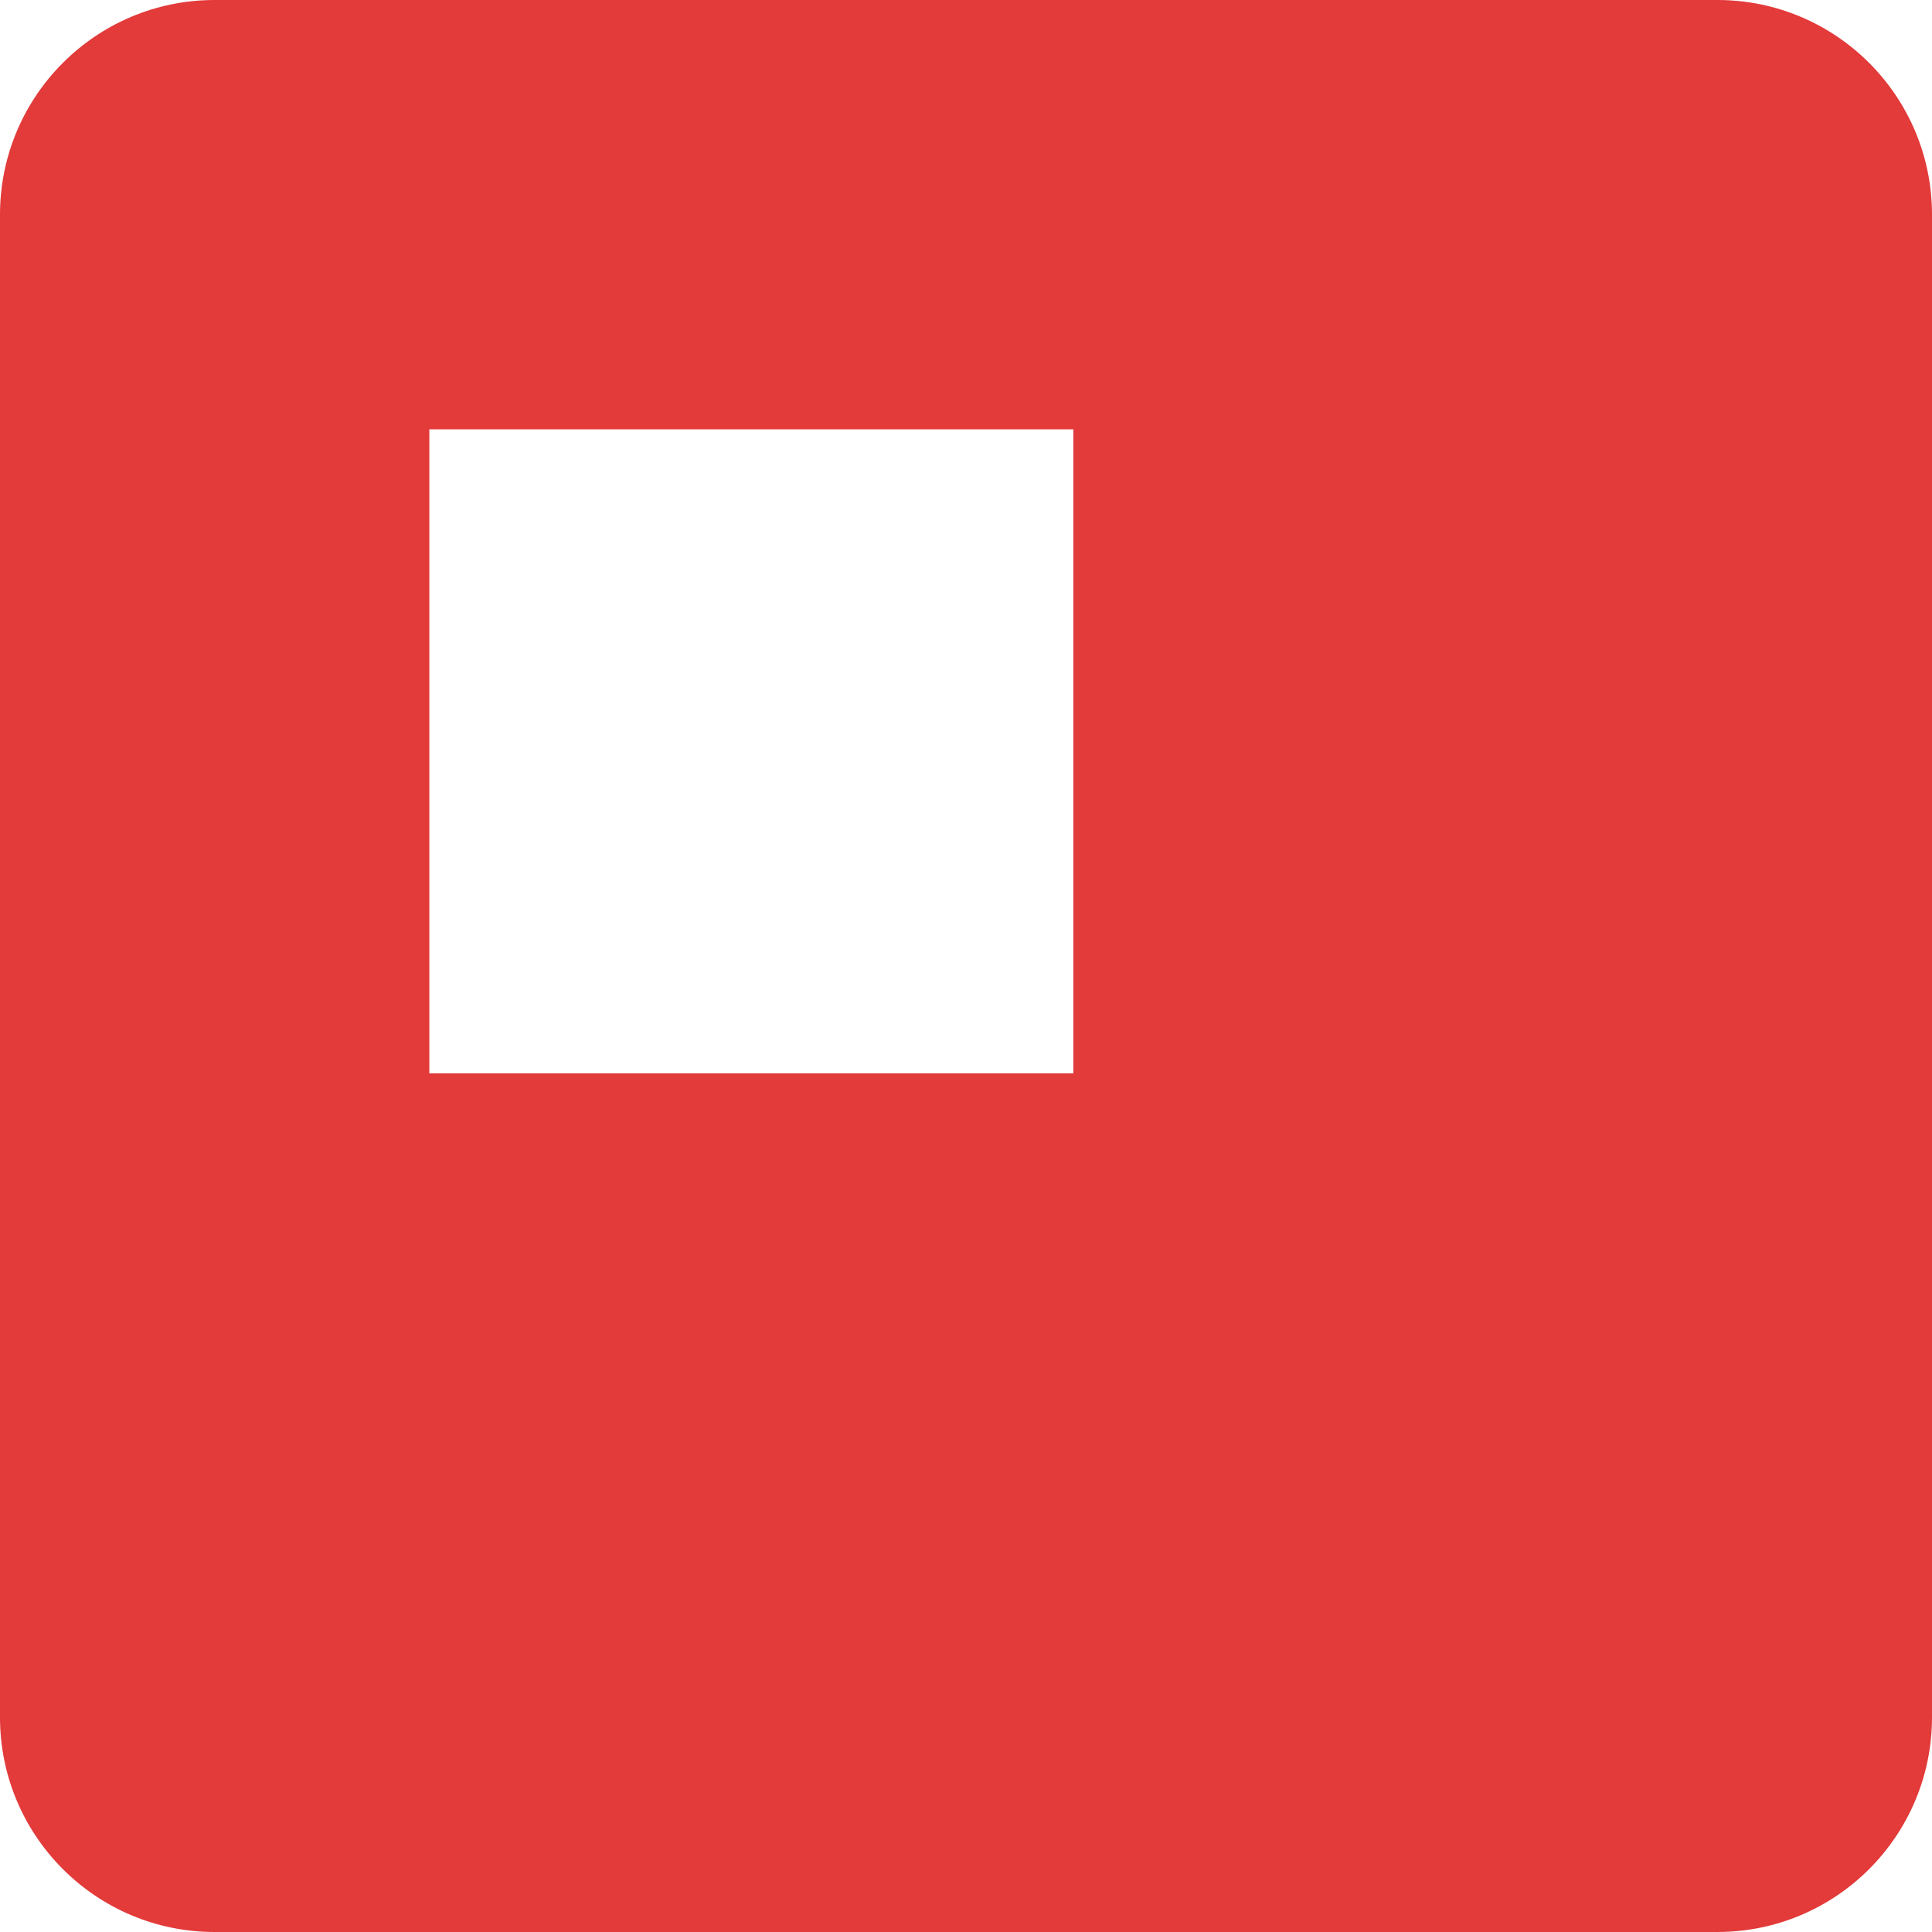
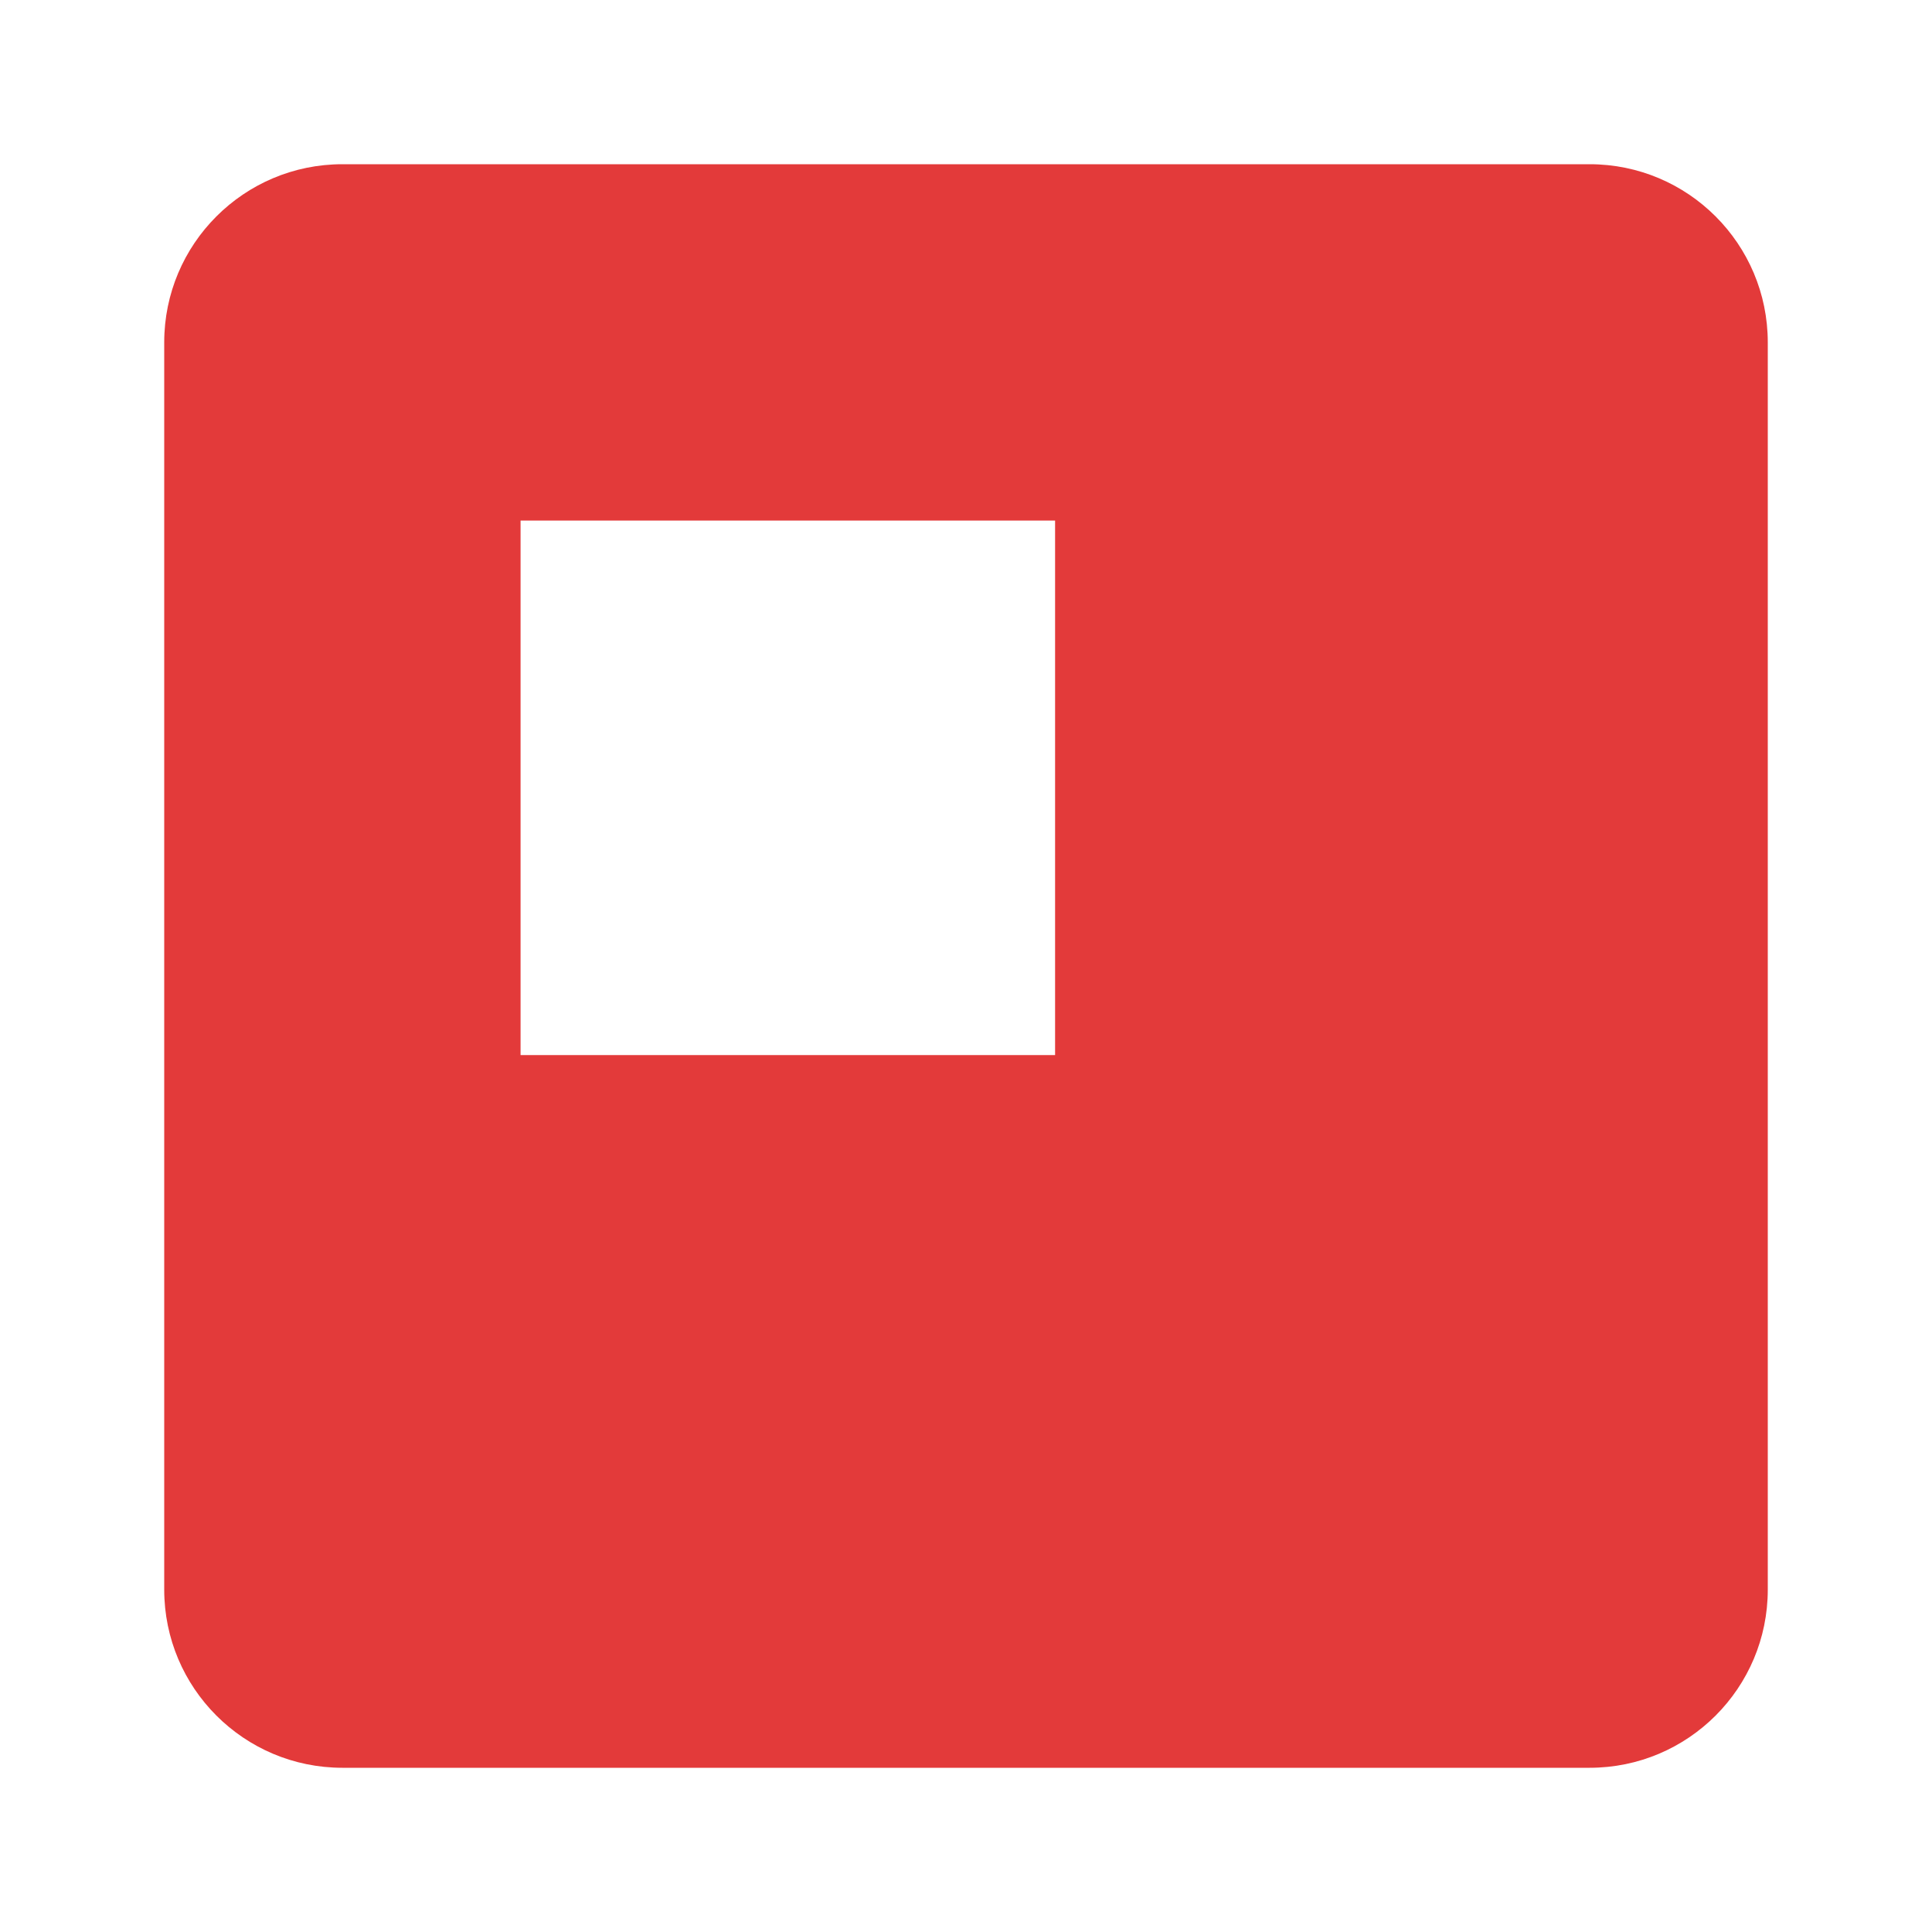
<svg xmlns="http://www.w3.org/2000/svg" viewBox="0 0 18 18">
-   <path fill="#E33A3A" fill-rule="evenodd" clip-rule="evenodd" d="M0 2a2 2 0 0 1 2-2h14a2 2 0 0 1 2 2v14a2 2 0 0 1-2 2H2a2 2 0 0 1-2-2V2Zm4 2h6v6H4V4Z" />
+   <g transform="translate(1.53 1.53) scale(0.83)">
+     <path fill="#E33A3A" fill-rule="evenodd" clip-rule="evenodd" d="M0 2a2 2 0 0 1 2-2h14a2 2 0 0 1 2 2v14a2 2 0 0 1-2 2H2a2 2 0 0 1-2-2V2Zm4 2h6v6H4V4Z" />
+   </g>
</svg>
